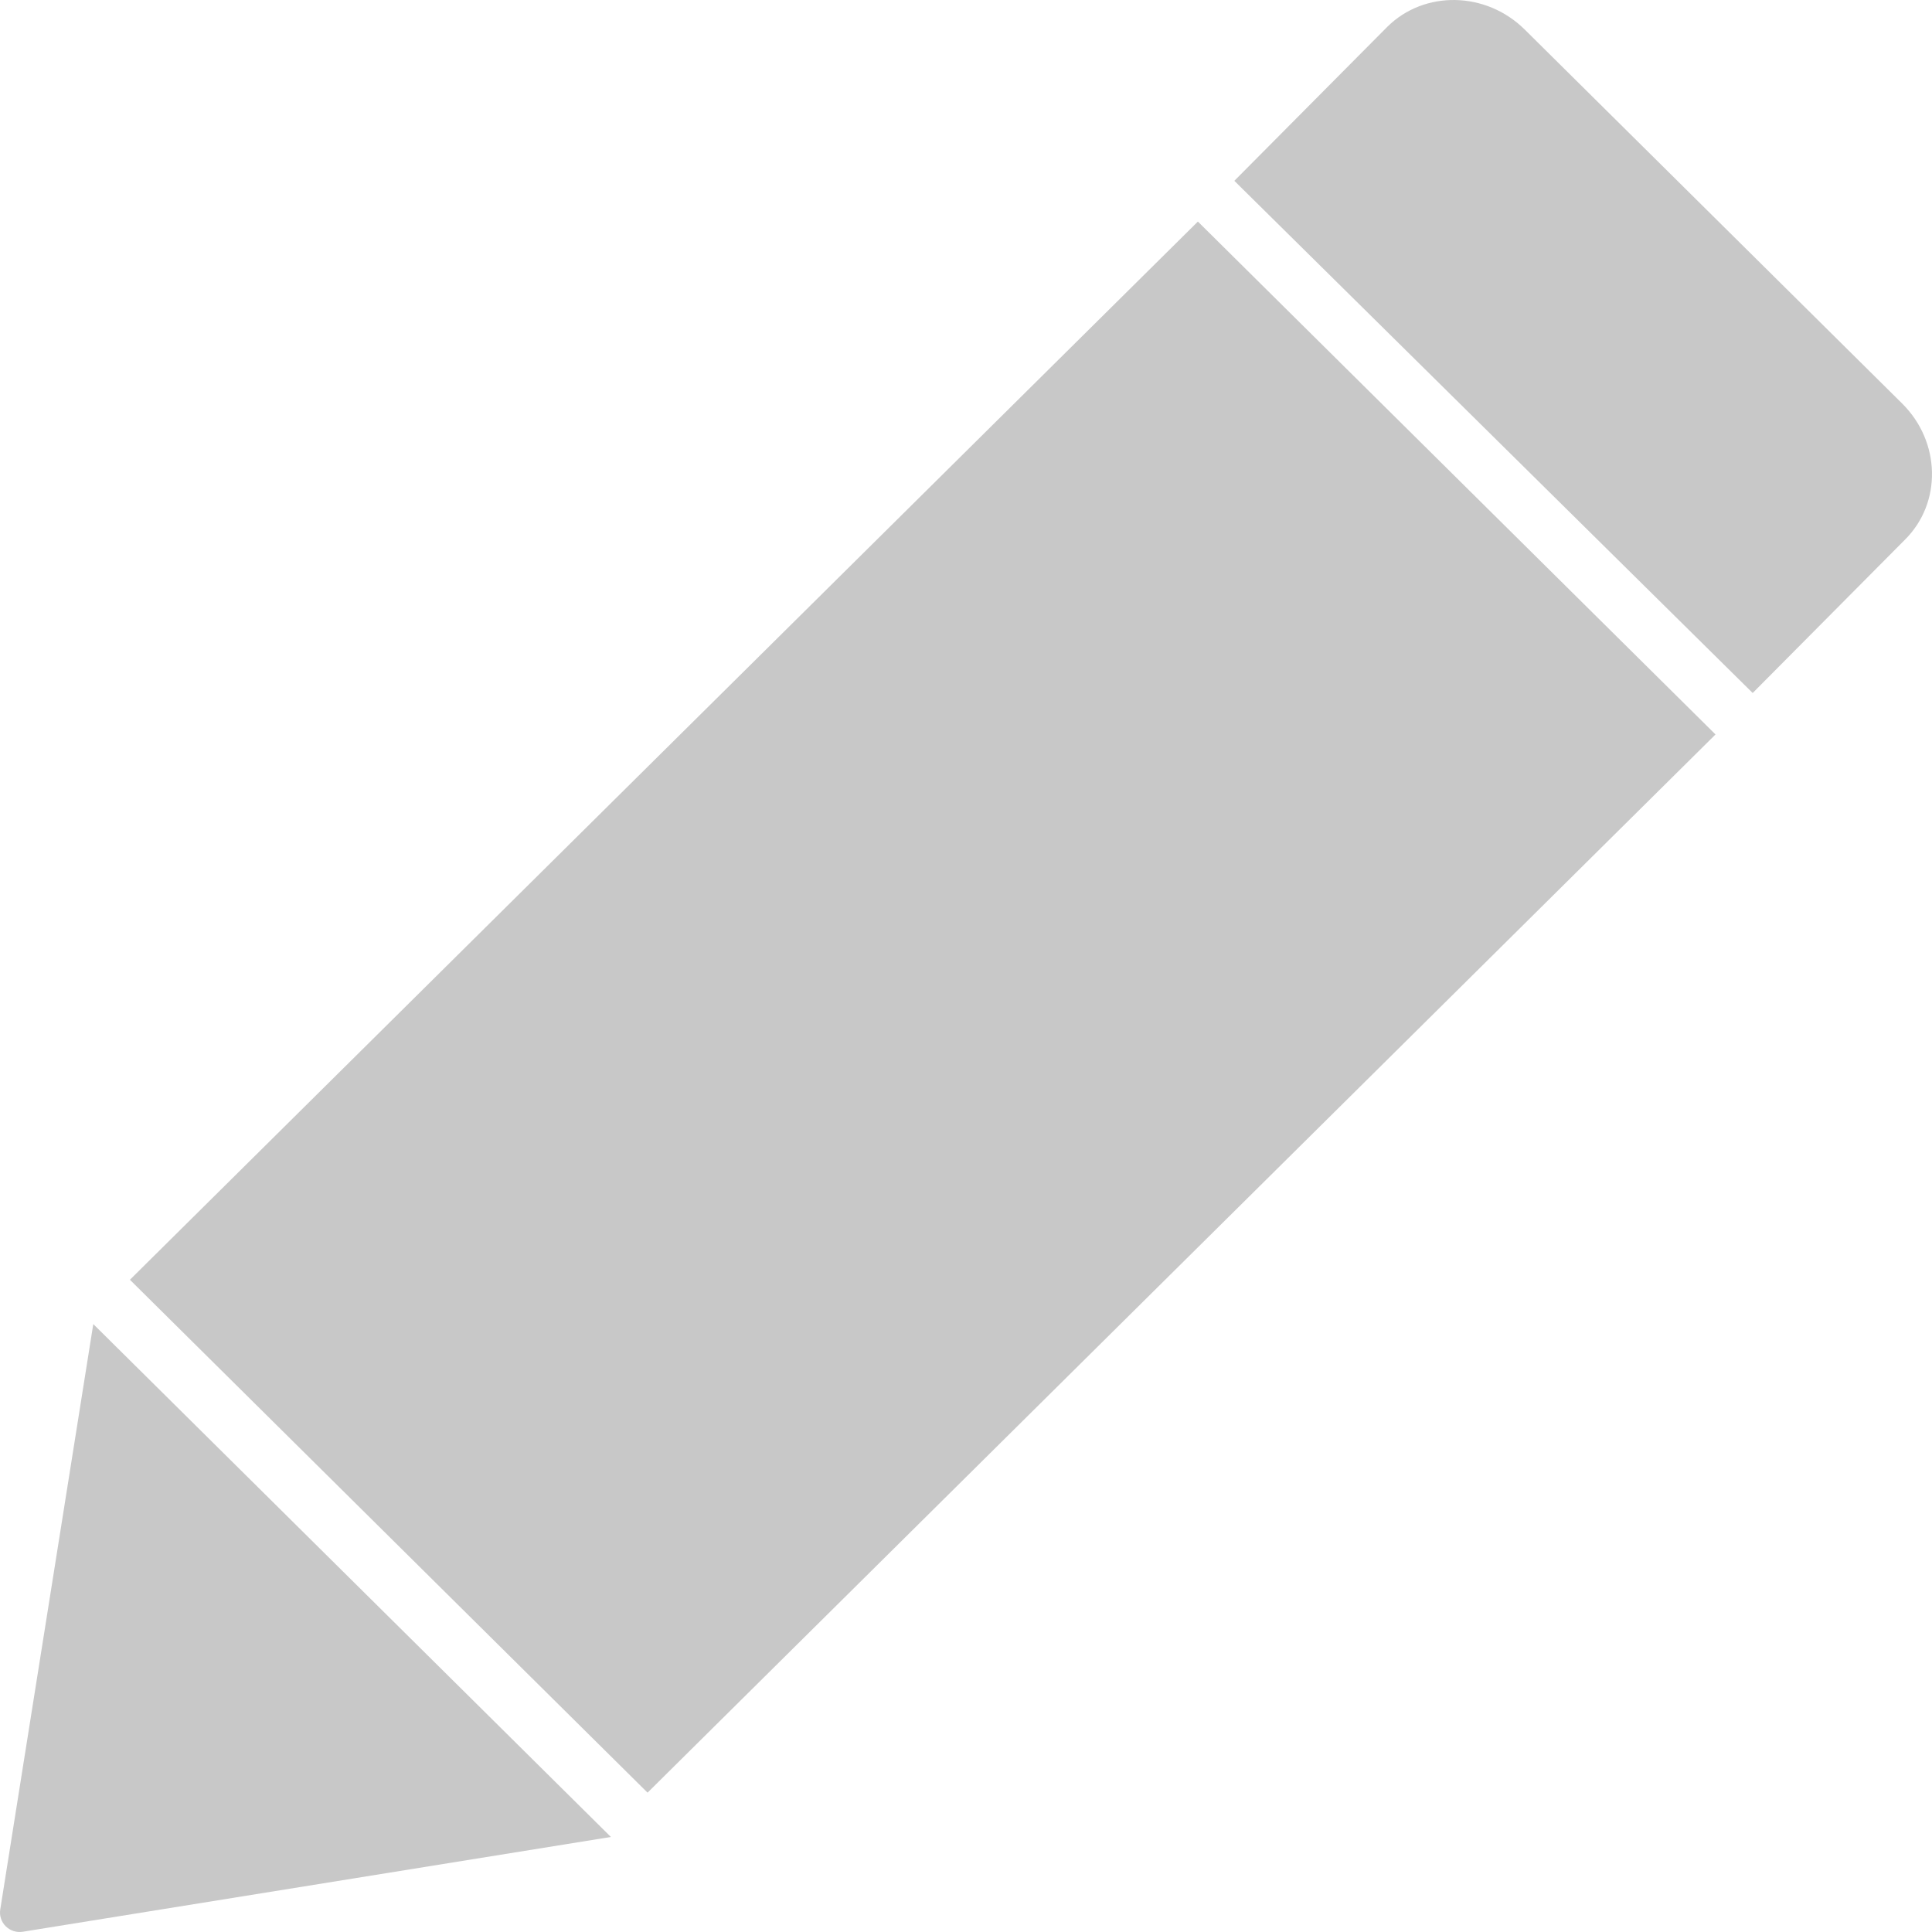
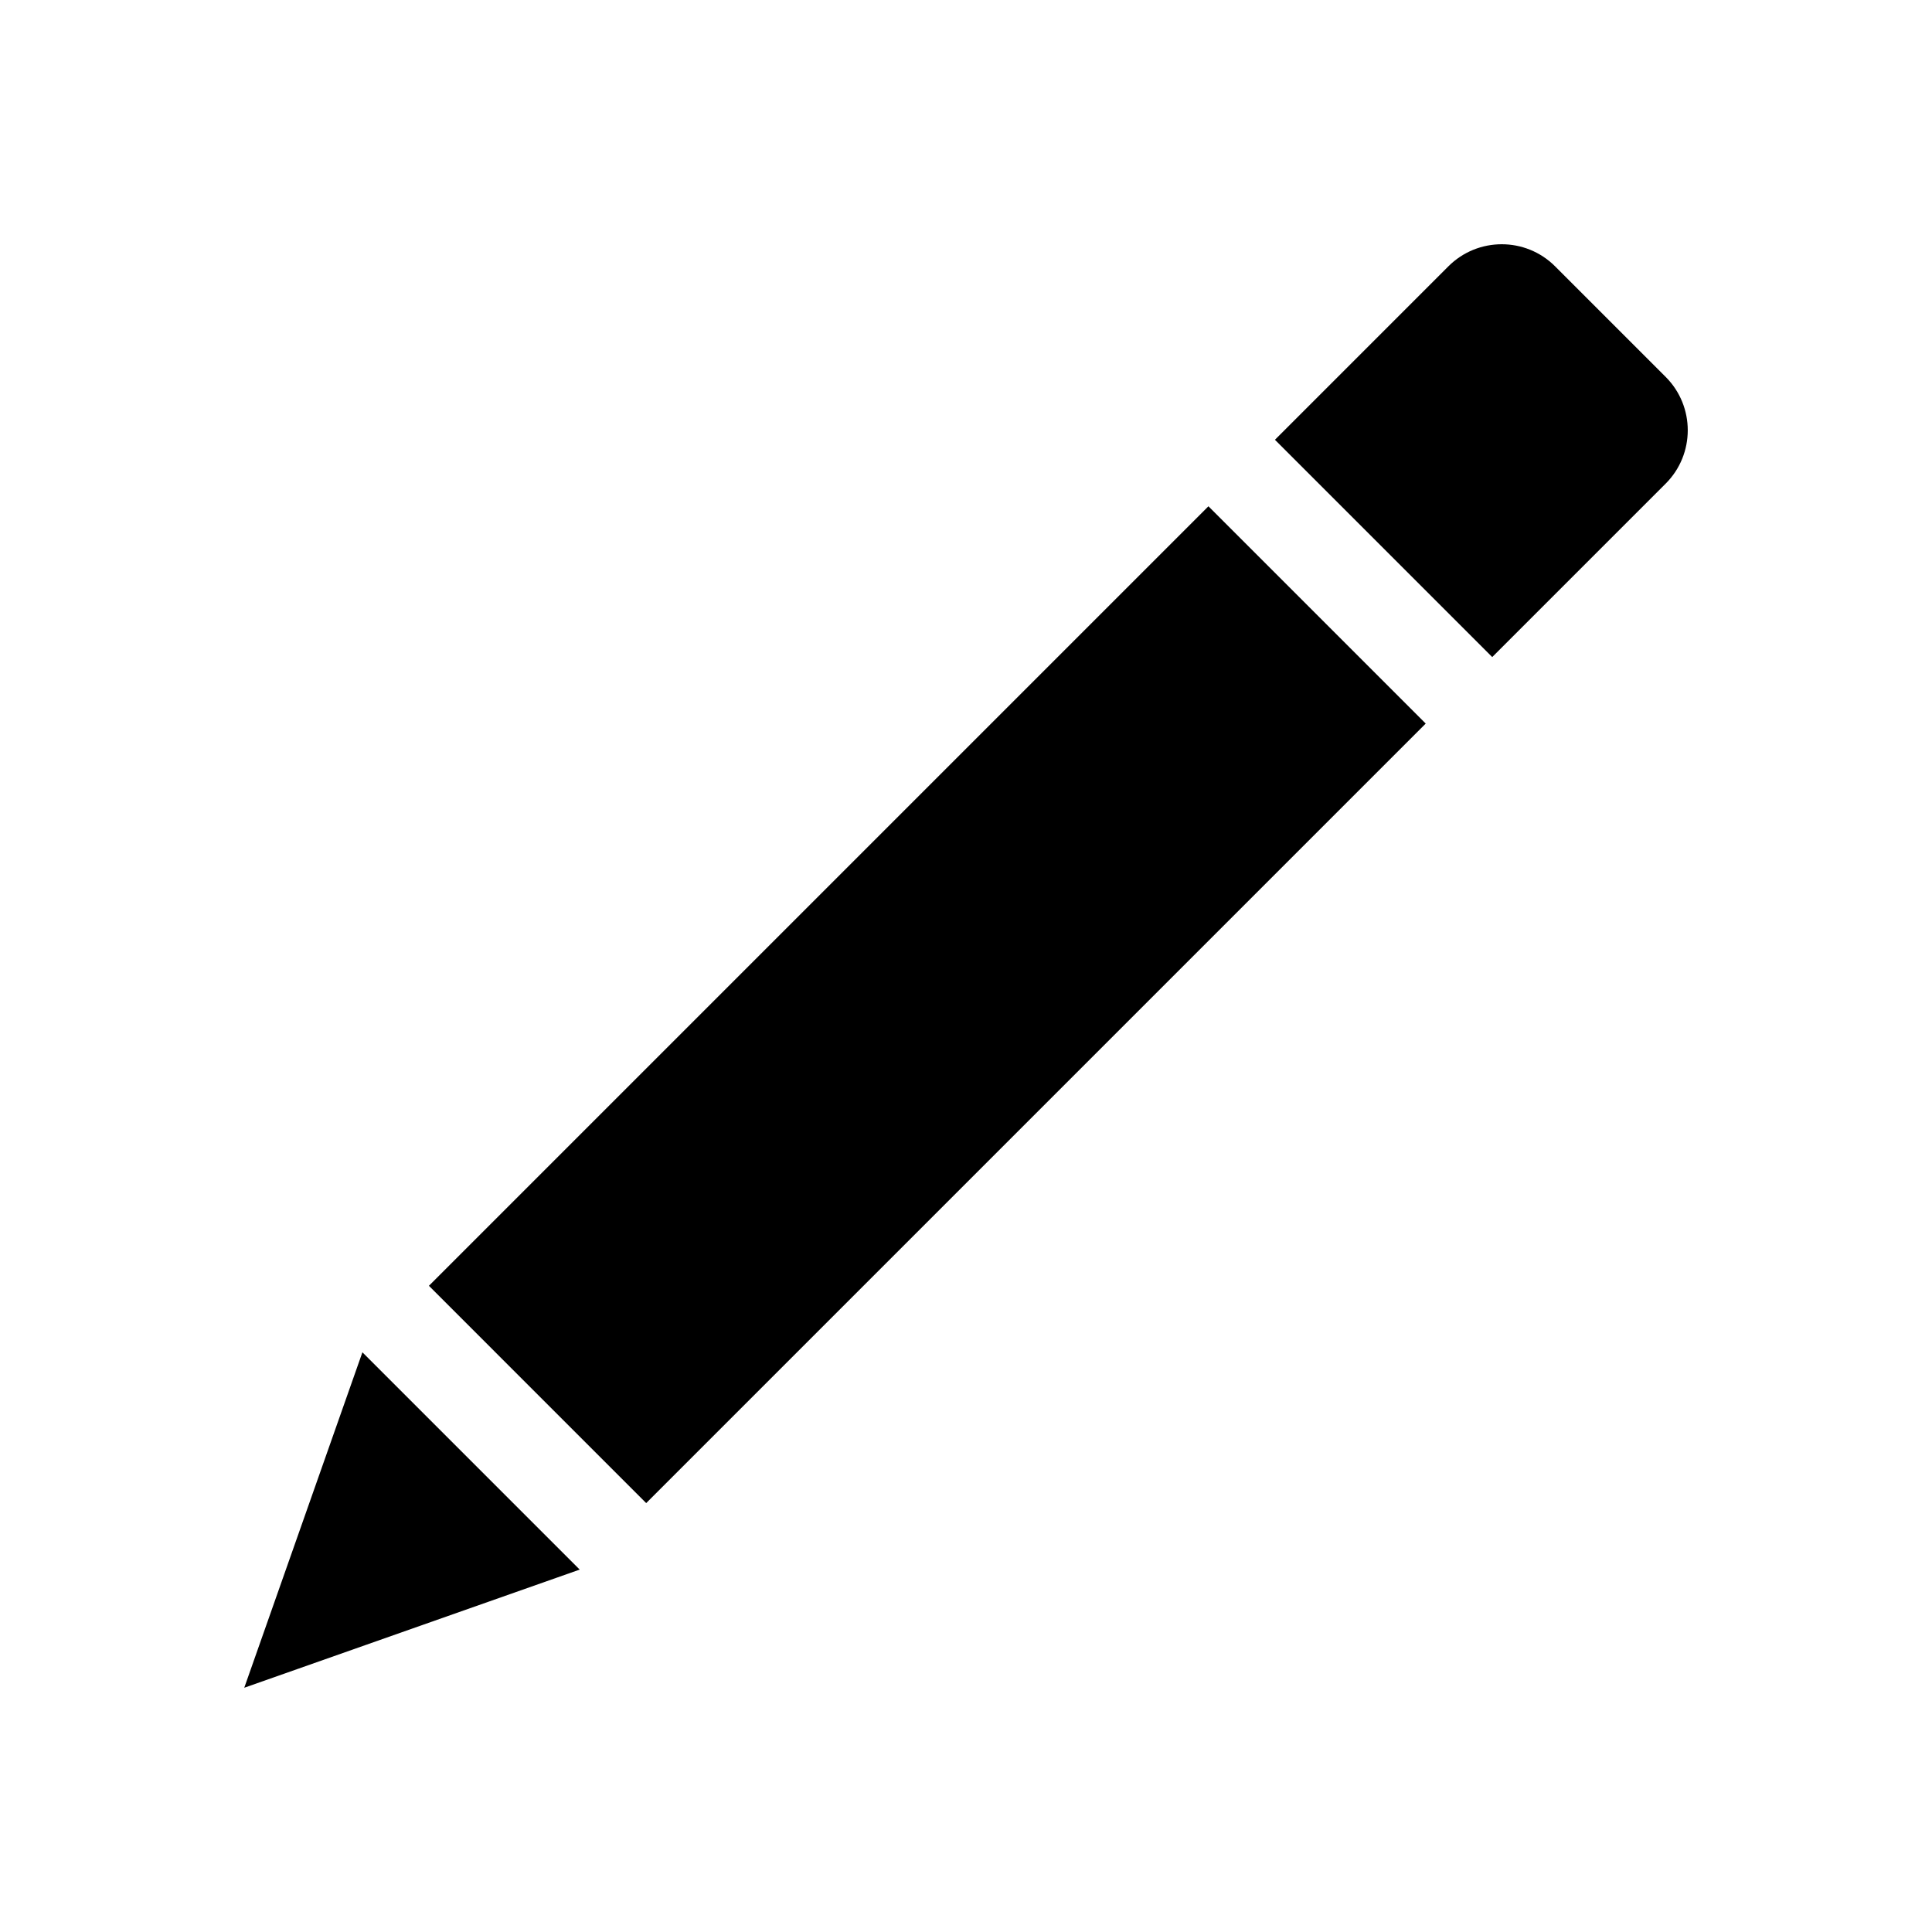
<svg xmlns="http://www.w3.org/2000/svg" width="100%" height="100%" viewBox="0 0 1024 1024" version="1.1" xml:space="preserve" style="fill-rule:evenodd;clip-rule:evenodd;stroke-linejoin:round;stroke-miterlimit:2;">
-   <g id="Layer6" transform="matrix(0.958701,0,0,0.958701,3.4287,2.73909)">
-     <g transform="matrix(1.2666,0,0,1.25501,-149.253,-66.4337)">
-       <path d="M863.812,374.198L637.874,148.26L171.72,614.414L397.658,840.352L863.812,374.198Z" style="fill:rgb(200,200,200);" />
-     </g>
-     <g transform="matrix(1.2666,0,0,1.25501,-149.253,-66.4337)">
-       <path d="M946.475,288.423C962.704,272.194 962.164,245.302 945.269,228.407L780.553,63.691C763.658,46.796 736.766,46.256 720.537,62.485L653.786,130.311L880.036,355.933L946.475,288.423Z" style="fill:rgb(200,200,200);" />
-     </g>
-     <g transform="matrix(1.2666,0,0,1.25501,-149.253,-66.4337)">
-       <path d="M381.668,859.872L155.73,633.934C155.73,633.934 123.272,840.055 115.118,891.832C114.691,894.547 115.591,897.301 117.539,899.239C119.487,901.177 122.246,902.064 124.958,901.623C176.576,893.228 381.668,859.872 381.668,859.872Z" style="fill:rgb(200,200,200);" />
+   <g transform="matrix(-1,0,0,1,1004.53,20.504)">
+     <g id="Layer6">
+       <path d="M697.277,811.415L875.069,874.039L812.445,696.246L697.277,811.415ZM662.027,776.165L777.195,660.996L364.035,247.835L248.866,363.004L662.027,776.165ZM213.616,327.754L328.784,212.585L236.861,120.661C221.25,105.051 195.903,105.051 180.292,120.661L121.692,179.261C106.081,194.872 106.081,220.219 121.692,235.83L213.616,327.754Z" />
    </g>
  </g>
</svg>
